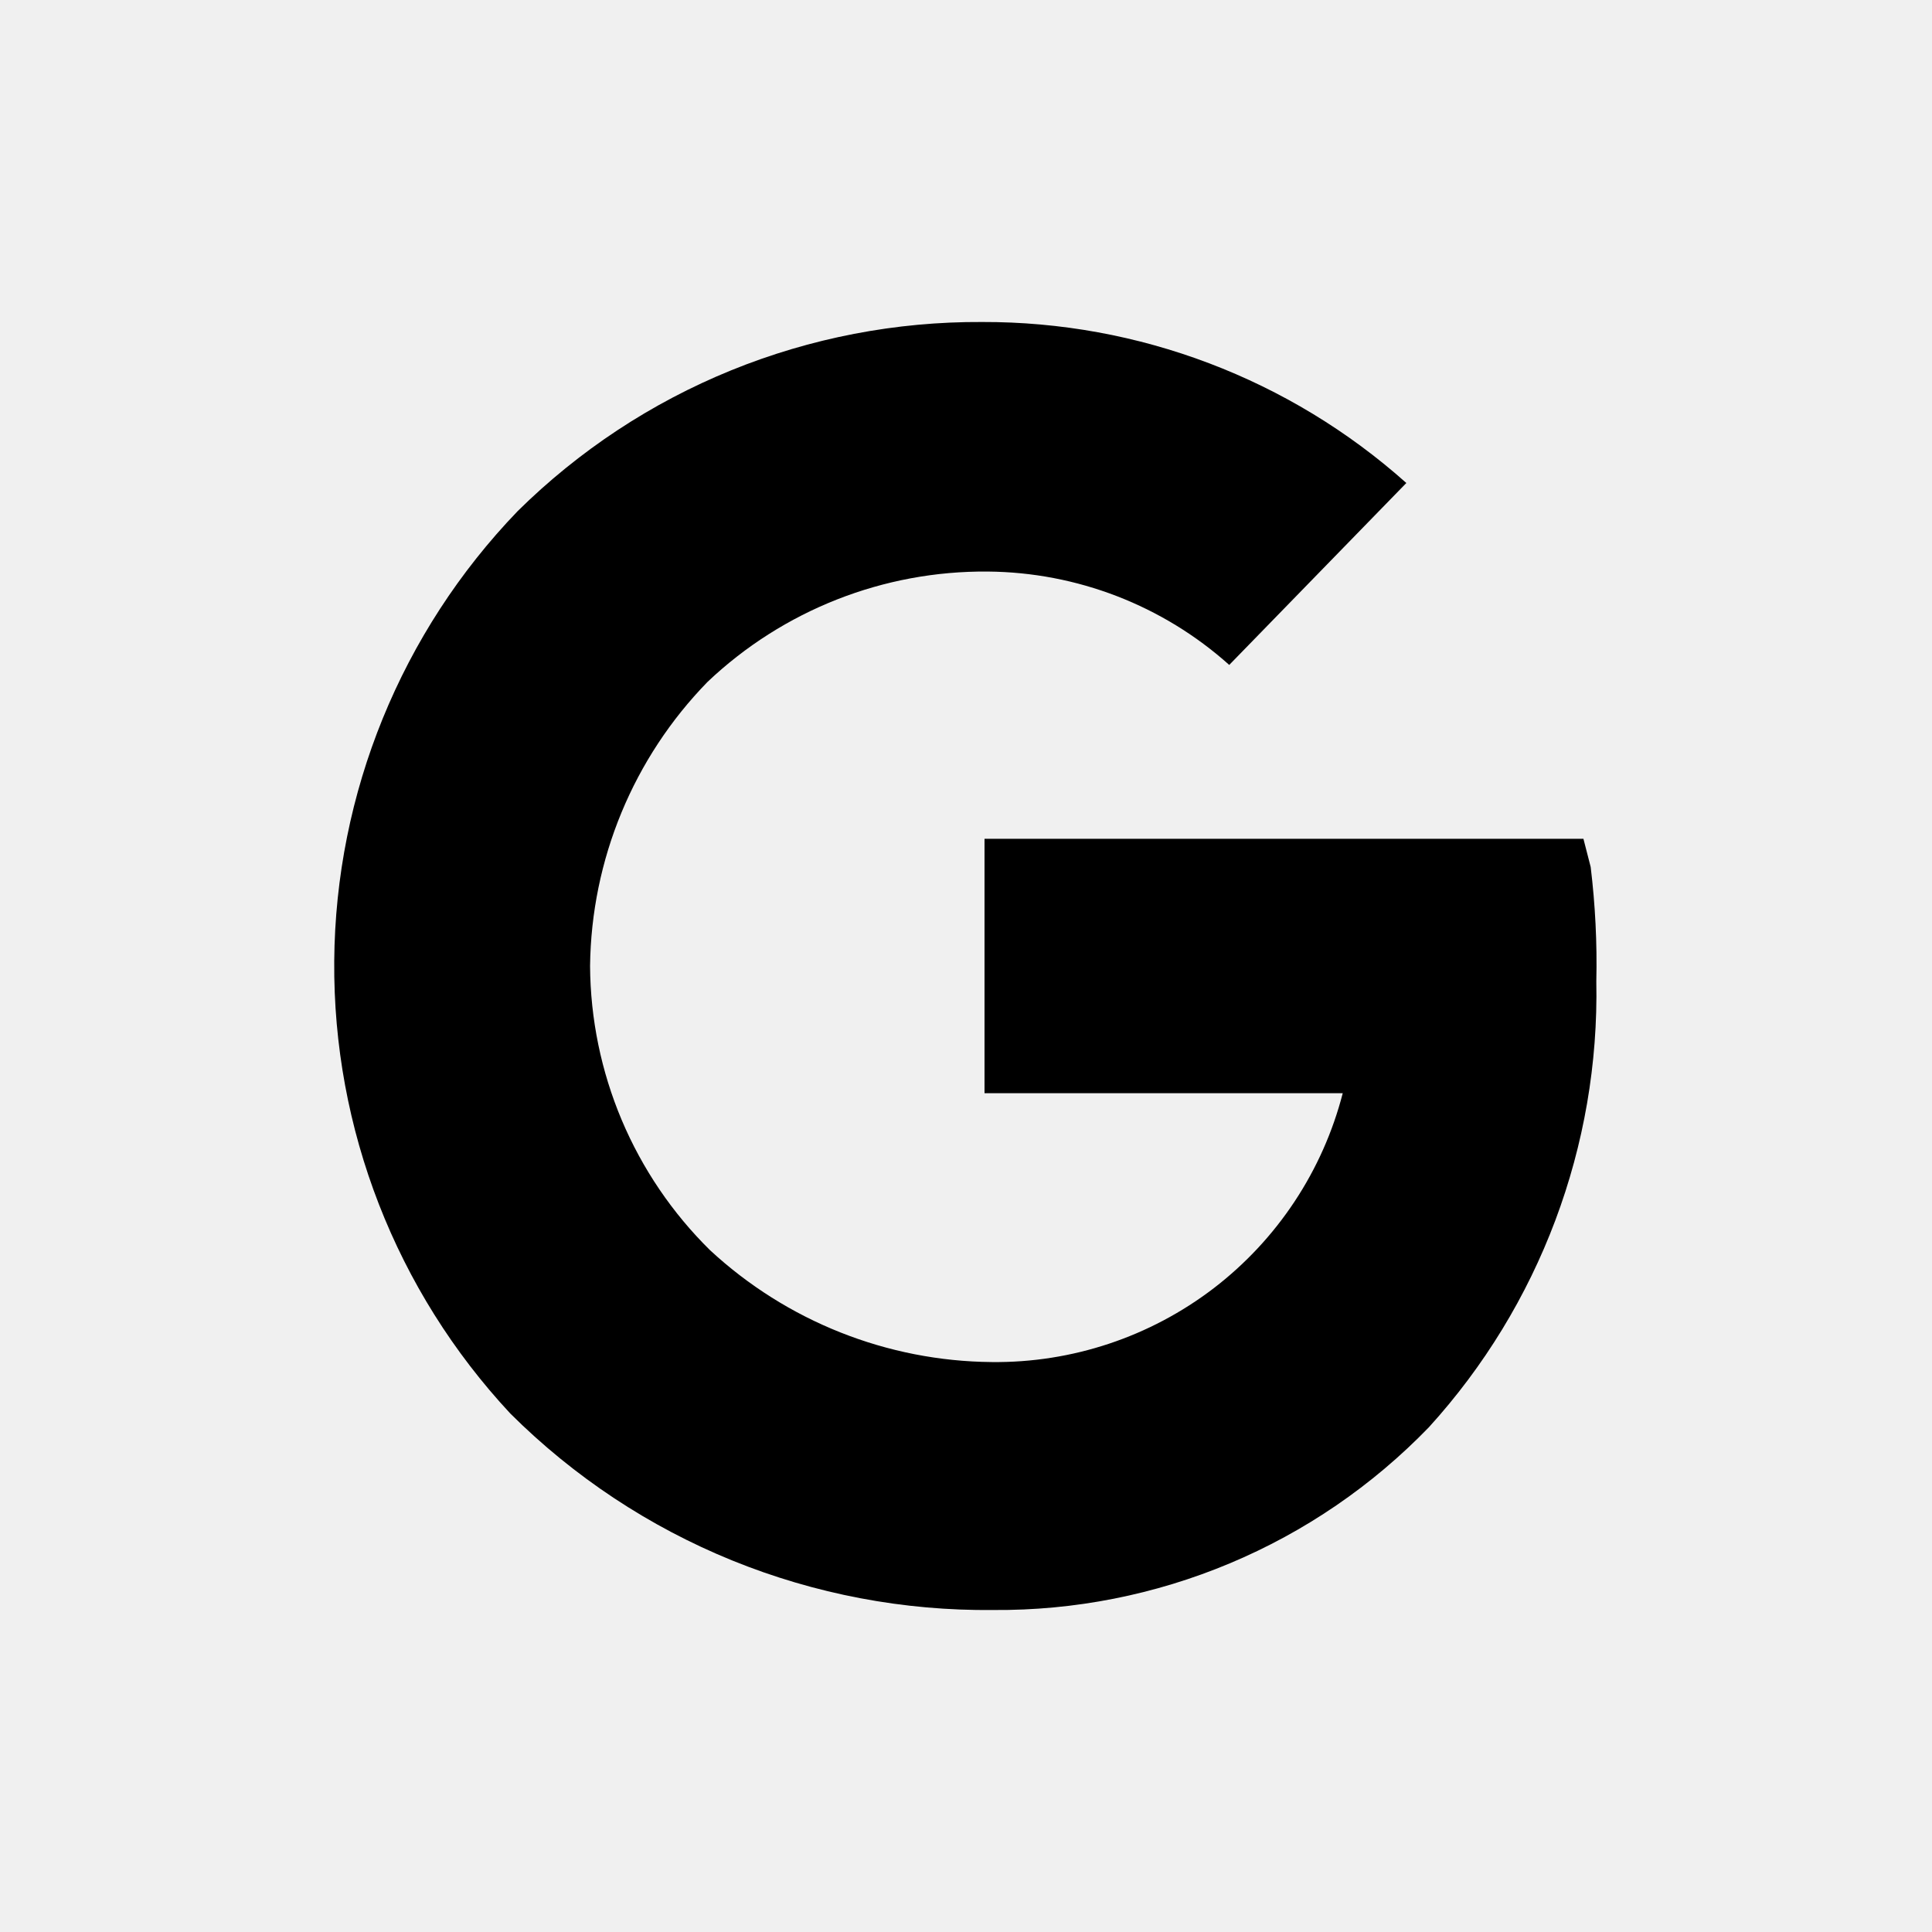
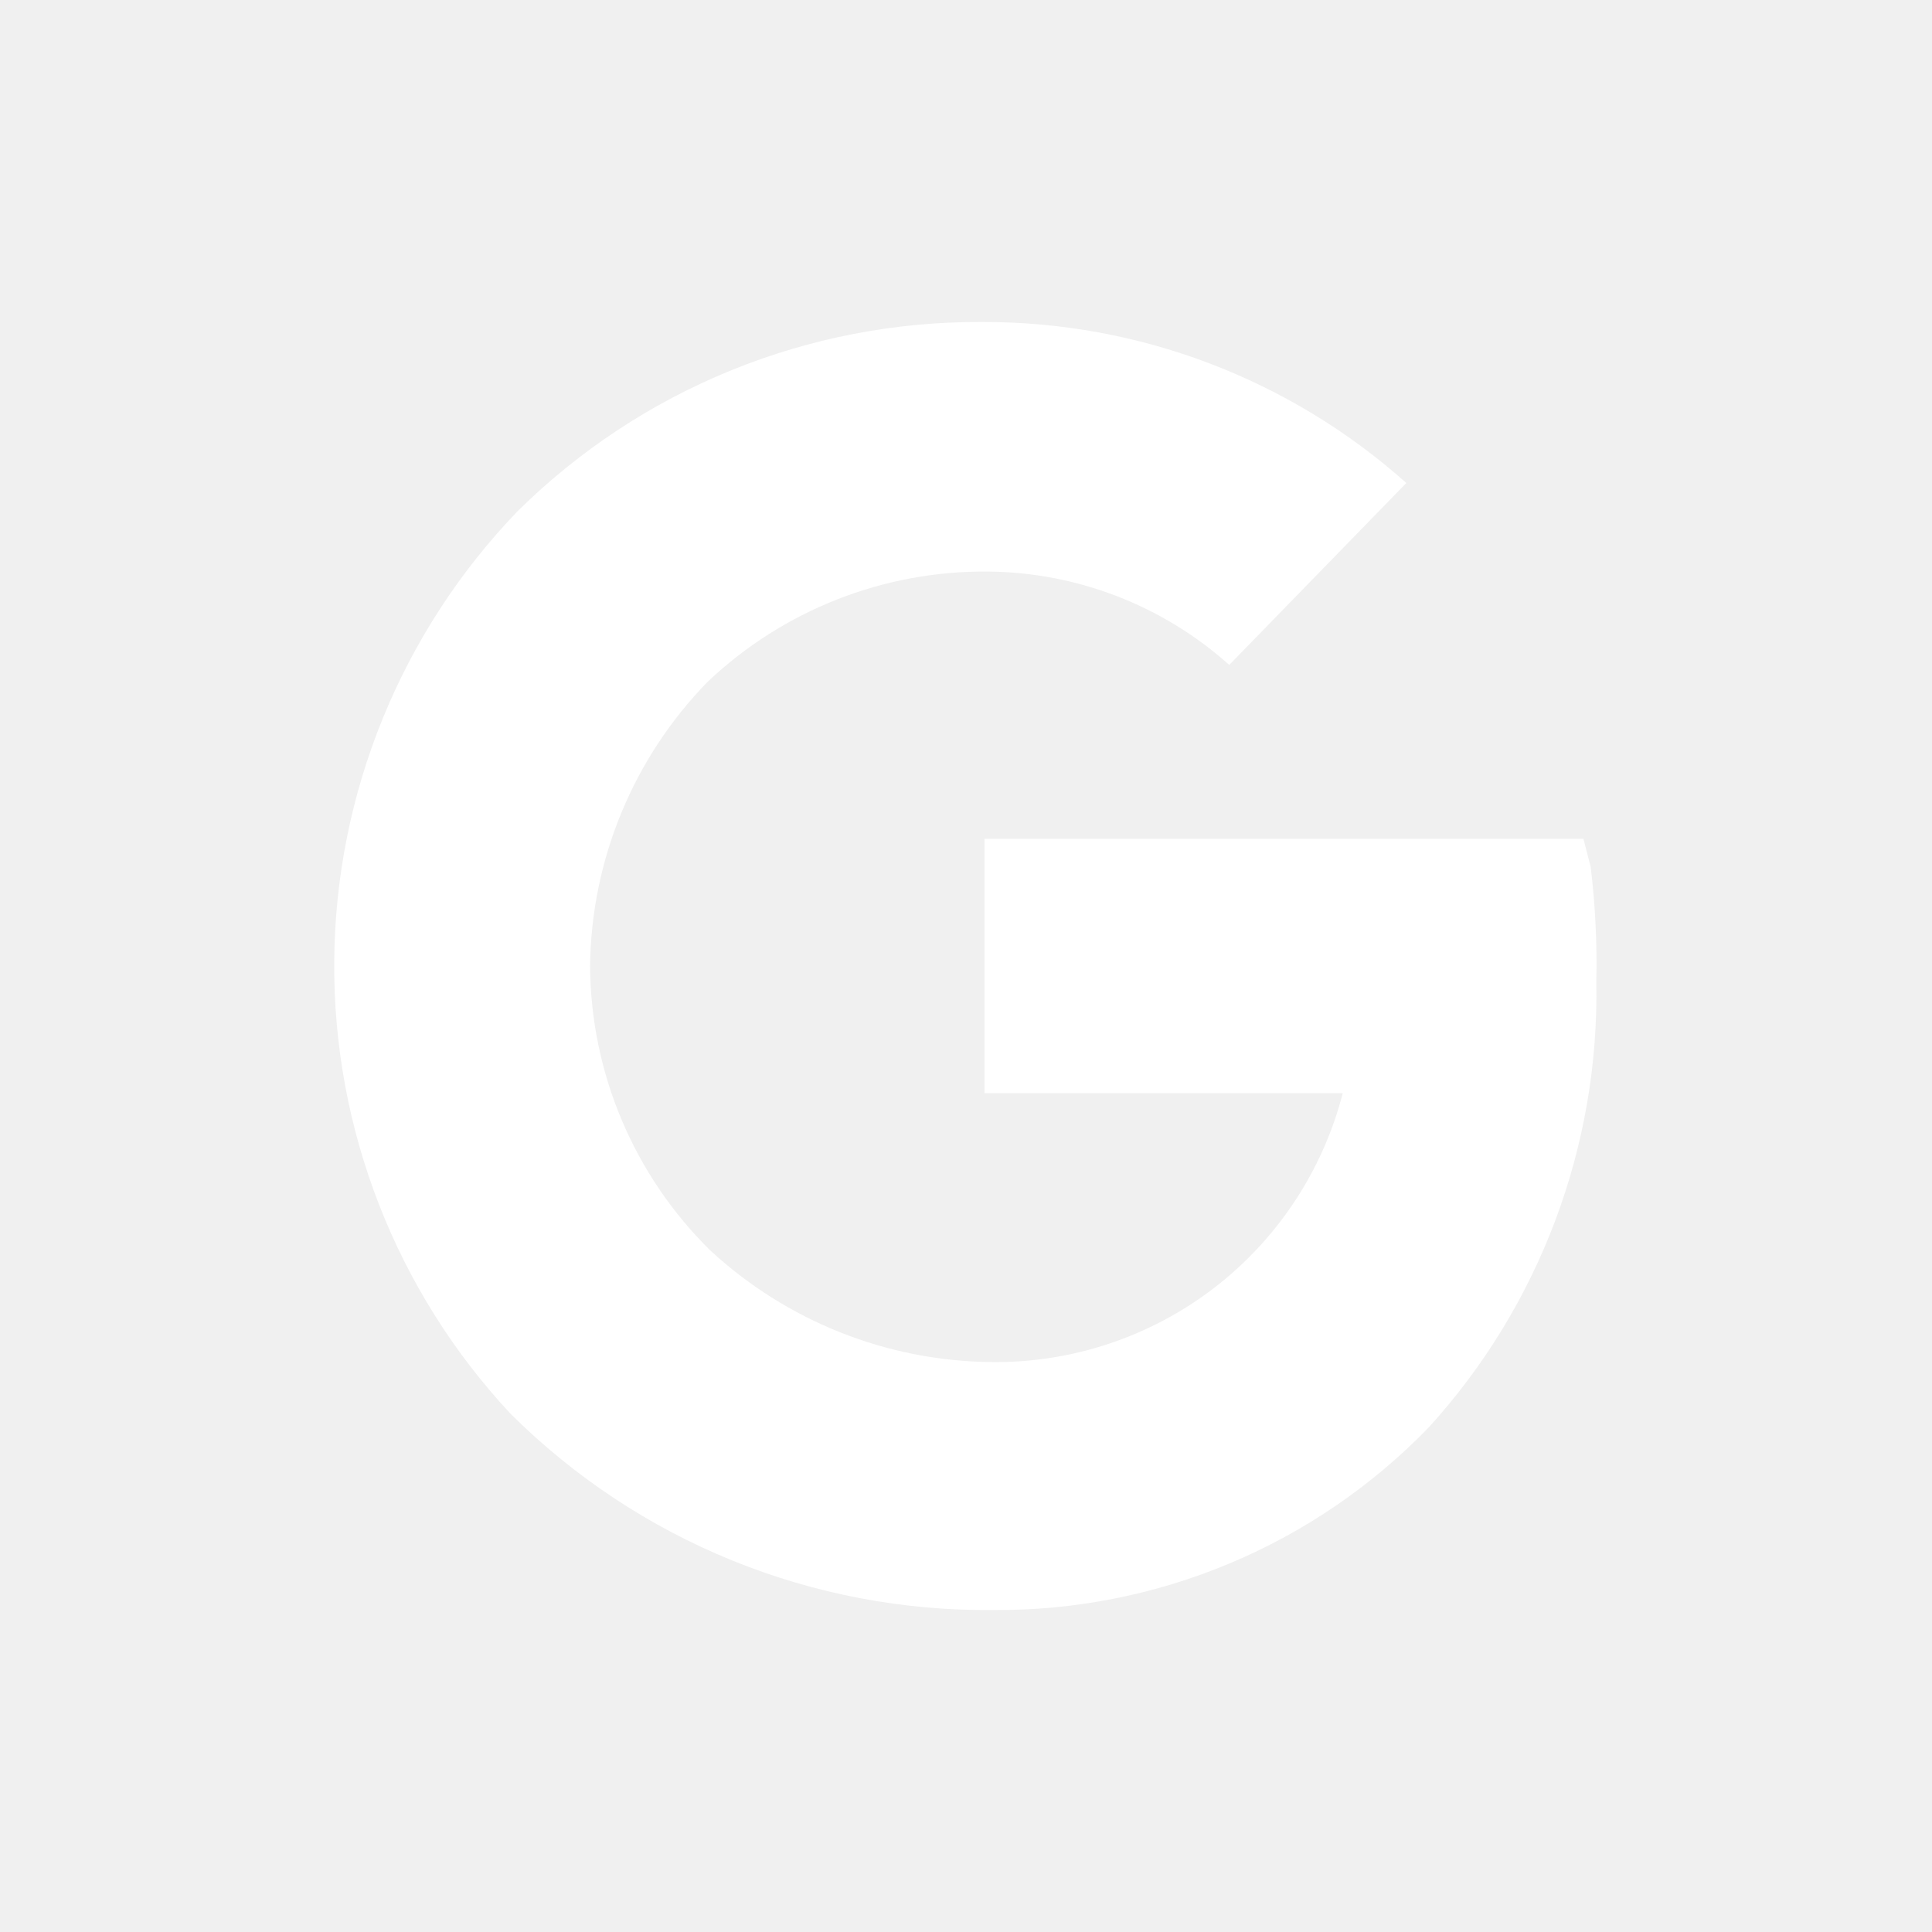
<svg xmlns="http://www.w3.org/2000/svg" width="800px" height="800px" viewBox="0 0 24 24" fill="none">
-   <path d="M19.76 10.77L19.67 10.42H12.23V13.58H16.68C16.432 14.544 15.867 15.397 15.077 16.003C14.286 16.608 13.316 16.931 12.32 16.92C11.021 16.909 9.773 16.413 8.82 15.53C8.352 15.069 7.979 14.519 7.723 13.913C7.468 13.308 7.334 12.658 7.33 12C7.345 10.68 7.868 9.415 8.79 8.47C9.729 7.58 10.976 7.089 12.27 7.1C13.378 7.109 14.445 7.521 15.27 8.26L17.47 6C16.02 4.706 14.143 3.994 12.2 4C11.131 3.994 10.071 4.198 9.081 4.601C8.091 5.004 7.19 5.599 6.43 6.35C4.984 7.852 4.168 9.852 4.152 11.937C4.135 14.022 4.918 16.035 6.34 17.56C7.128 18.345 8.064 18.965 9.094 19.384C10.125 19.803 11.228 20.012 12.34 20C13.348 20.008 14.348 19.81 15.278 19.42C16.208 19.03 17.049 18.455 17.75 17.73C19.126 16.217 19.87 14.235 19.83 12.19C19.841 11.716 19.817 11.241 19.76 10.77Z" fill="#000000" />
+   <path d="M19.76 10.77L19.67 10.42H12.23V13.58H16.68C16.432 14.544 15.867 15.397 15.077 16.003C14.286 16.608 13.316 16.931 12.32 16.92C11.021 16.909 9.773 16.413 8.82 15.53C8.352 15.069 7.979 14.519 7.723 13.913C7.468 13.308 7.334 12.658 7.33 12C7.345 10.68 7.868 9.415 8.79 8.47C9.729 7.58 10.976 7.089 12.27 7.1C13.378 7.109 14.445 7.521 15.27 8.26L17.47 6C16.02 4.706 14.143 3.994 12.2 4C11.131 3.994 10.071 4.198 9.081 4.601C8.091 5.004 7.19 5.599 6.43 6.35C4.984 7.852 4.168 9.852 4.152 11.937C4.135 14.022 4.918 16.035 6.34 17.56C7.128 18.345 8.064 18.965 9.094 19.384C10.125 19.803 11.228 20.012 12.34 20C13.348 20.008 14.348 19.81 15.278 19.42C16.208 19.03 17.049 18.455 17.75 17.73C19.126 16.217 19.87 14.235 19.83 12.19C19.841 11.716 19.817 11.241 19.76 10.77Z" fill="#fff" />
</svg>
